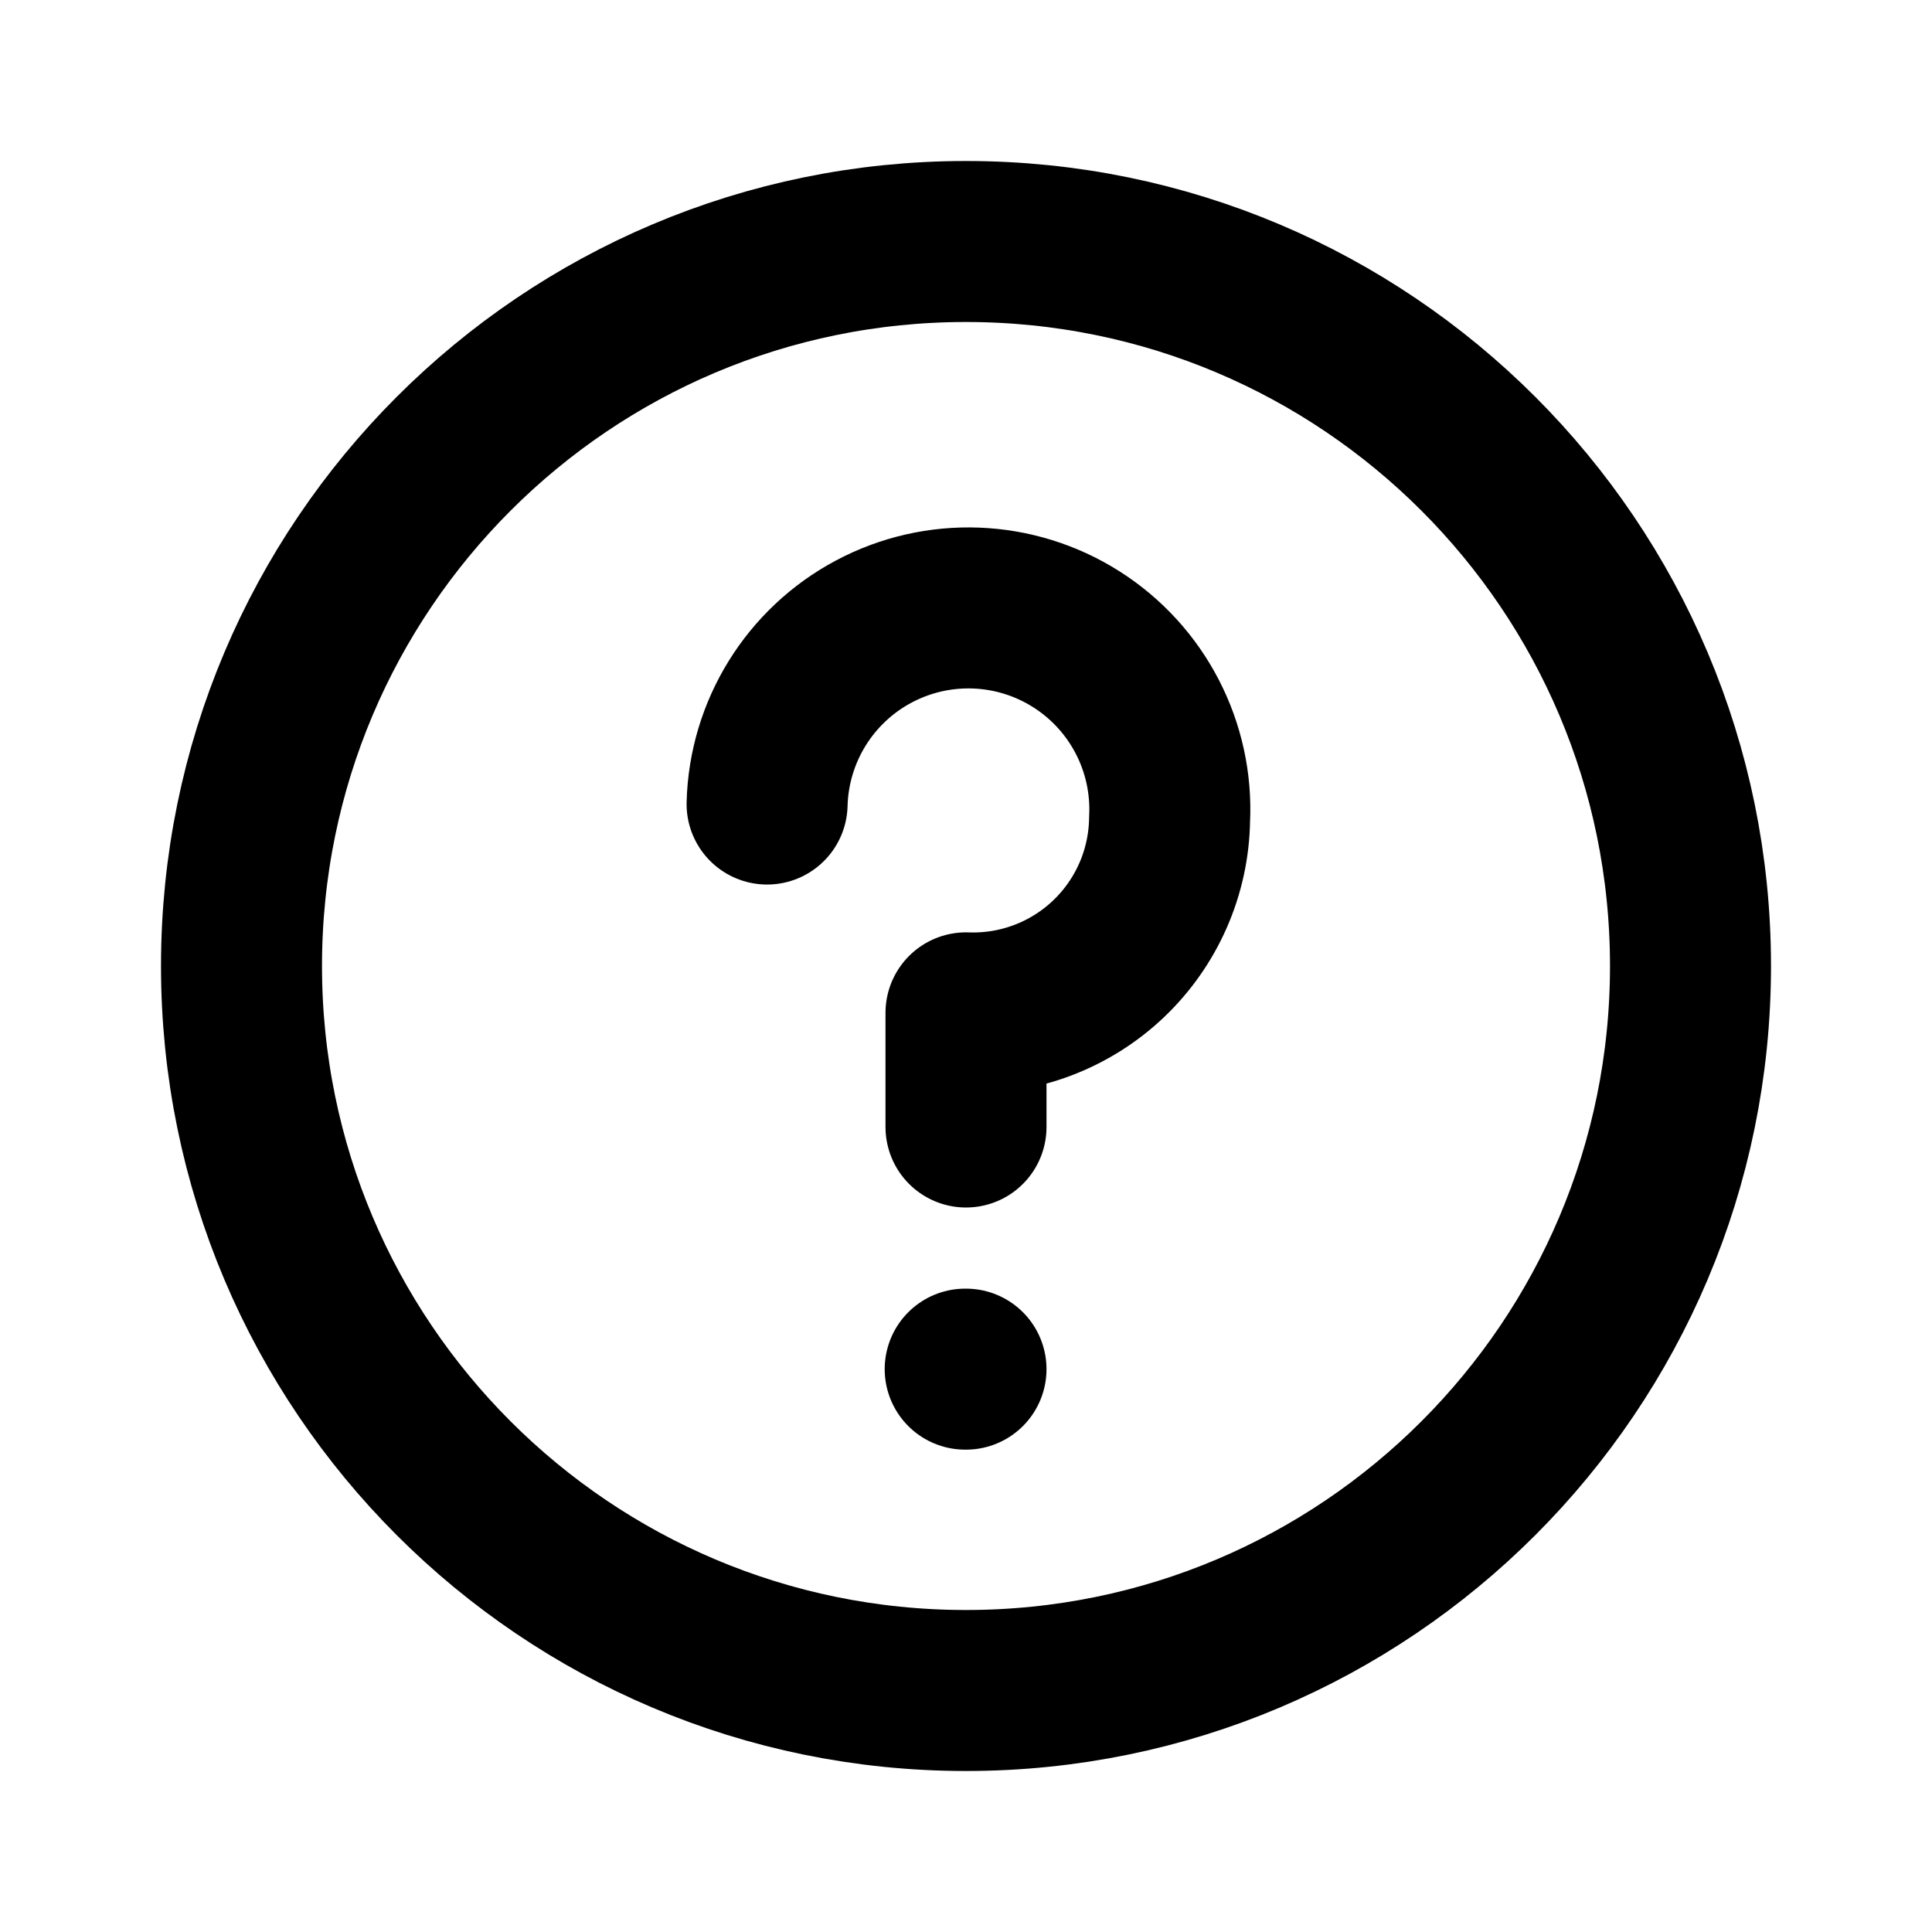
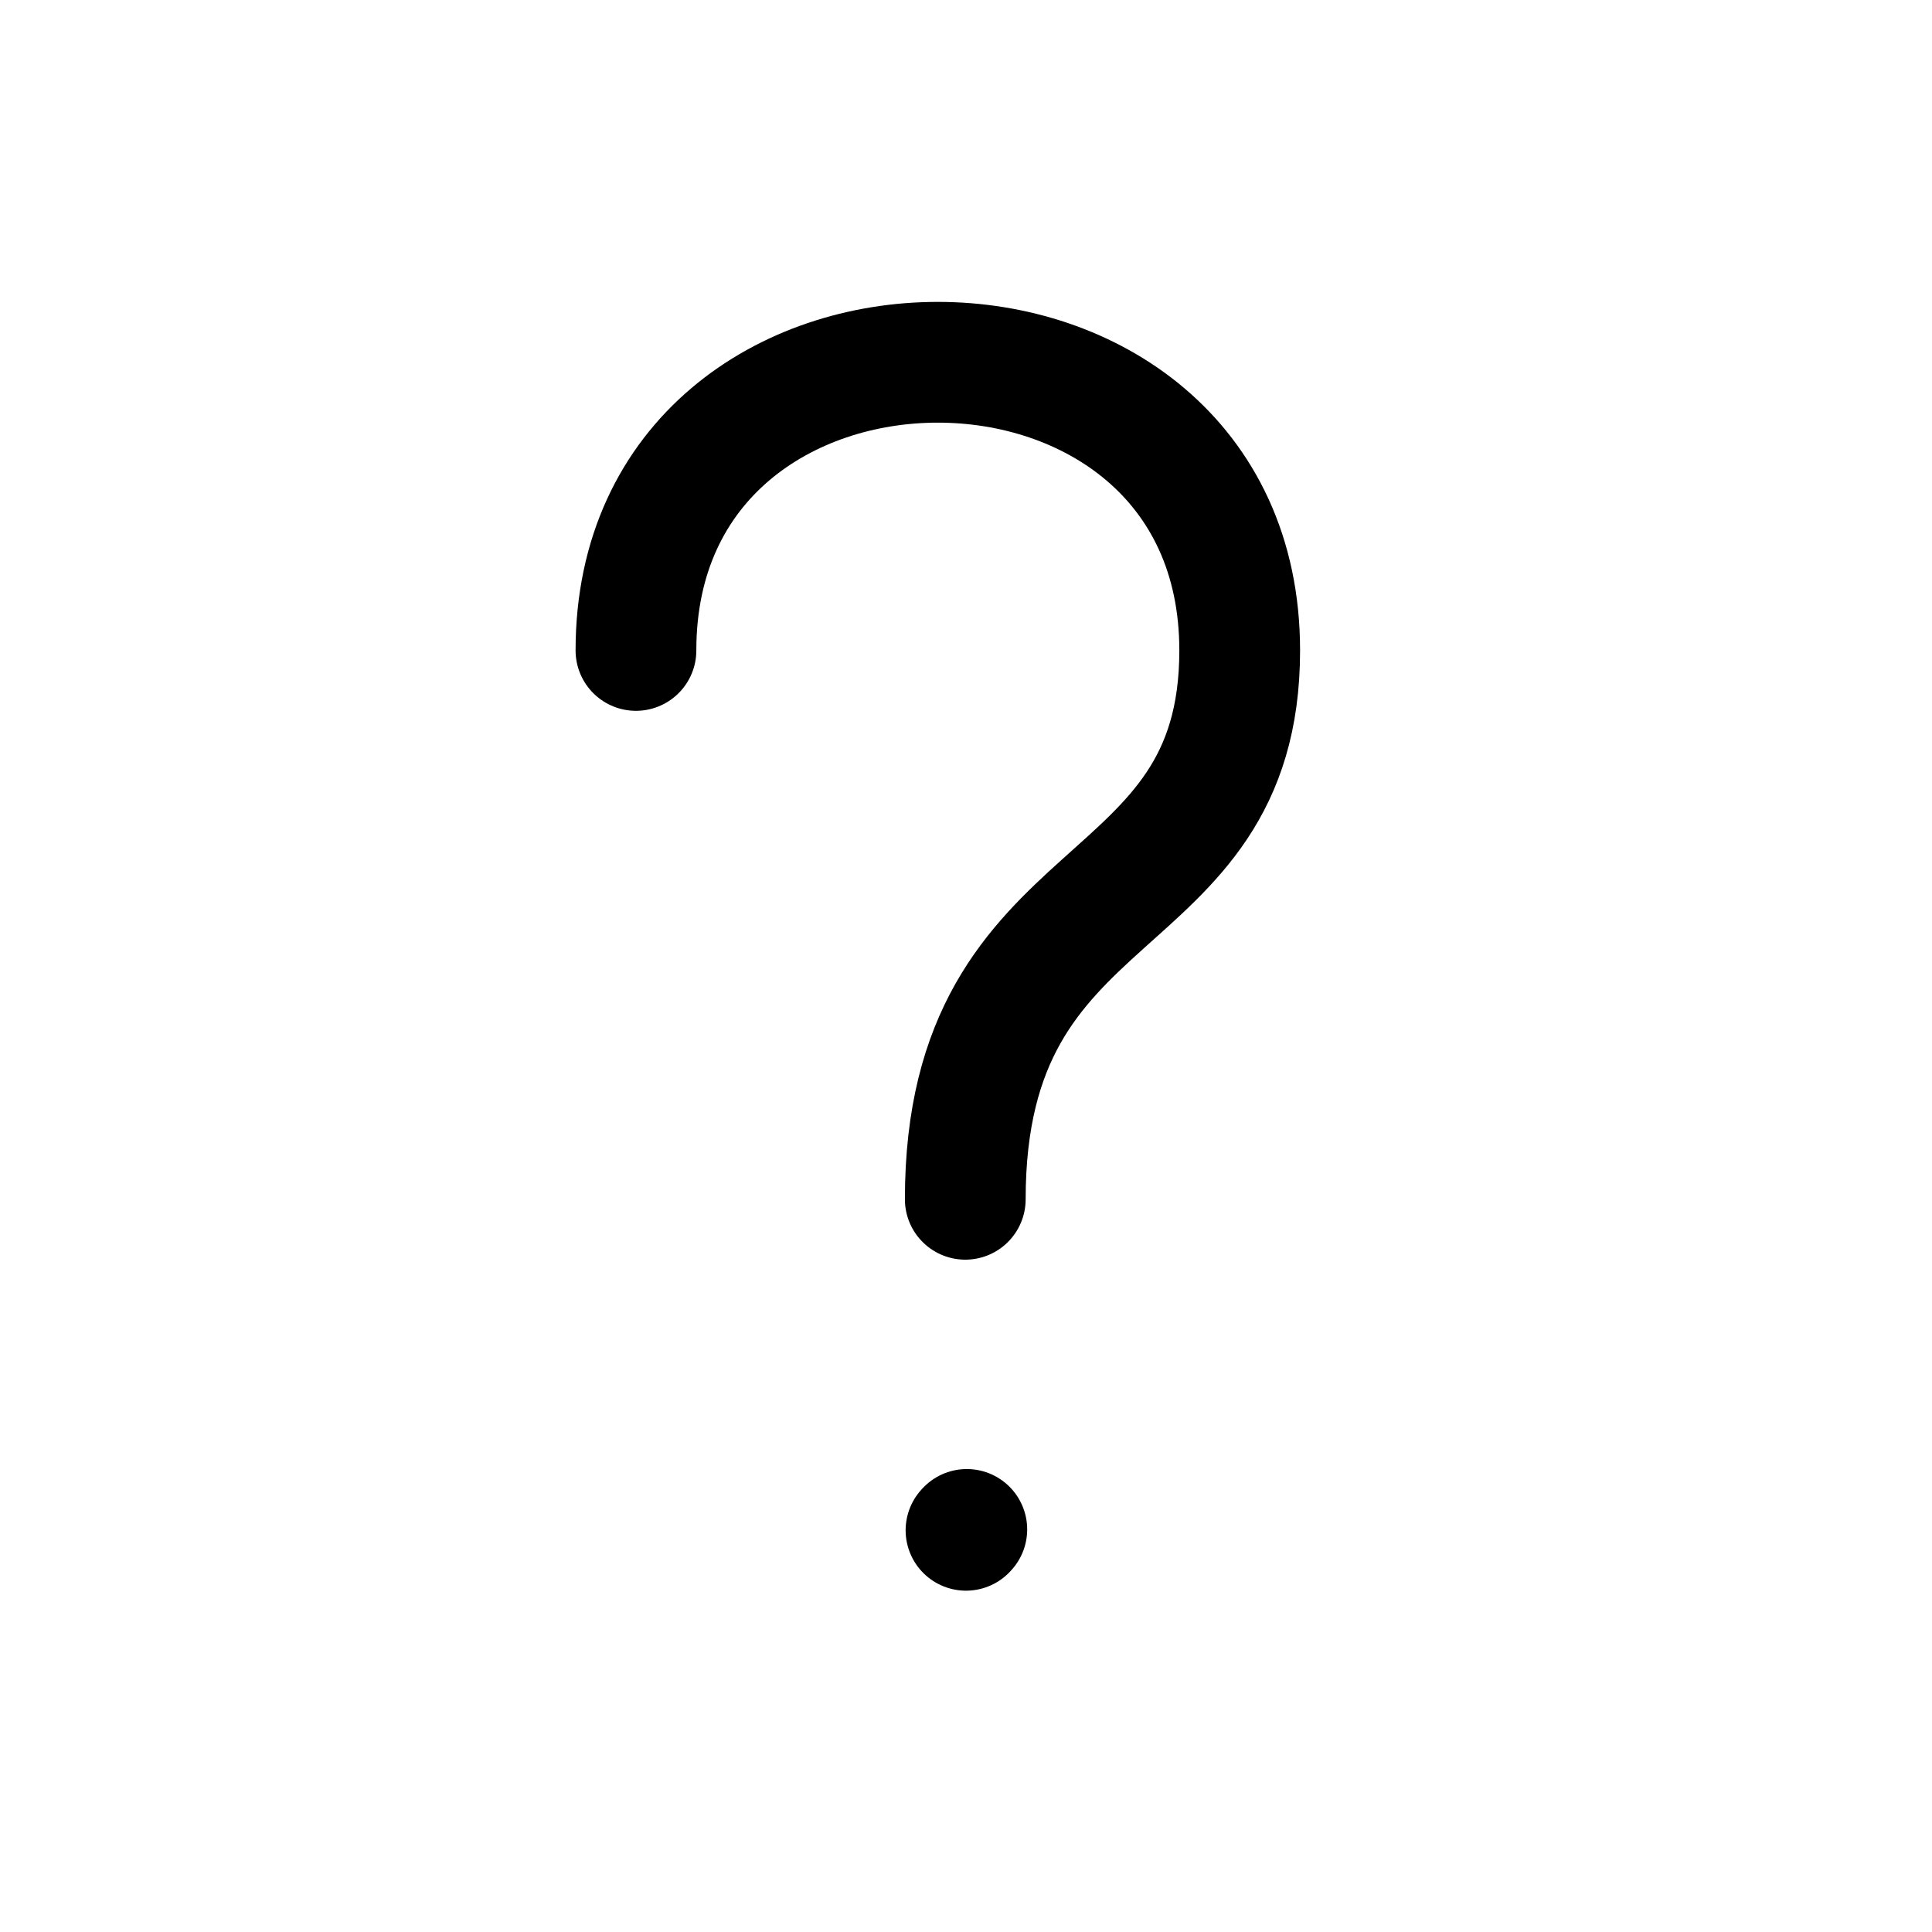
- <svg xmlns="http://www.w3.org/2000/svg" aria-hidden="true" width="24" height="24" fill="none" viewBox="0 0 24 24">
-   <path stroke="currentColor" stroke-linecap="round" stroke-linejoin="round" stroke-width="2" d="M9.529 9.988a2.502 2.502 0 1 1 5 .191A2.441 2.441 0 0 1 12 12.582V14m-.01 3.008H12M21 12a9 9 0 1 1-18 0 9 9 0 0 1 18 0Z" />
+ <svg xmlns="http://www.w3.org/2000/svg" width="24px" height="24px" viewBox="0 0 24 24" fill="none" color="currentColor">
+   <path d="M7.9 8.08C7.9 3.307 15.4 3.307 15.4 8.08C15.4 11.489 11.991 10.807 11.991 14.898" stroke="currentColor" stroke-width="1.5" stroke-linecap="round" stroke-linejoin="round" />
+   <path d="M12 19.01L12.01 18.999" stroke="currentColor" stroke-width="1.5" stroke-linecap="round" stroke-linejoin="round" />
</svg>
